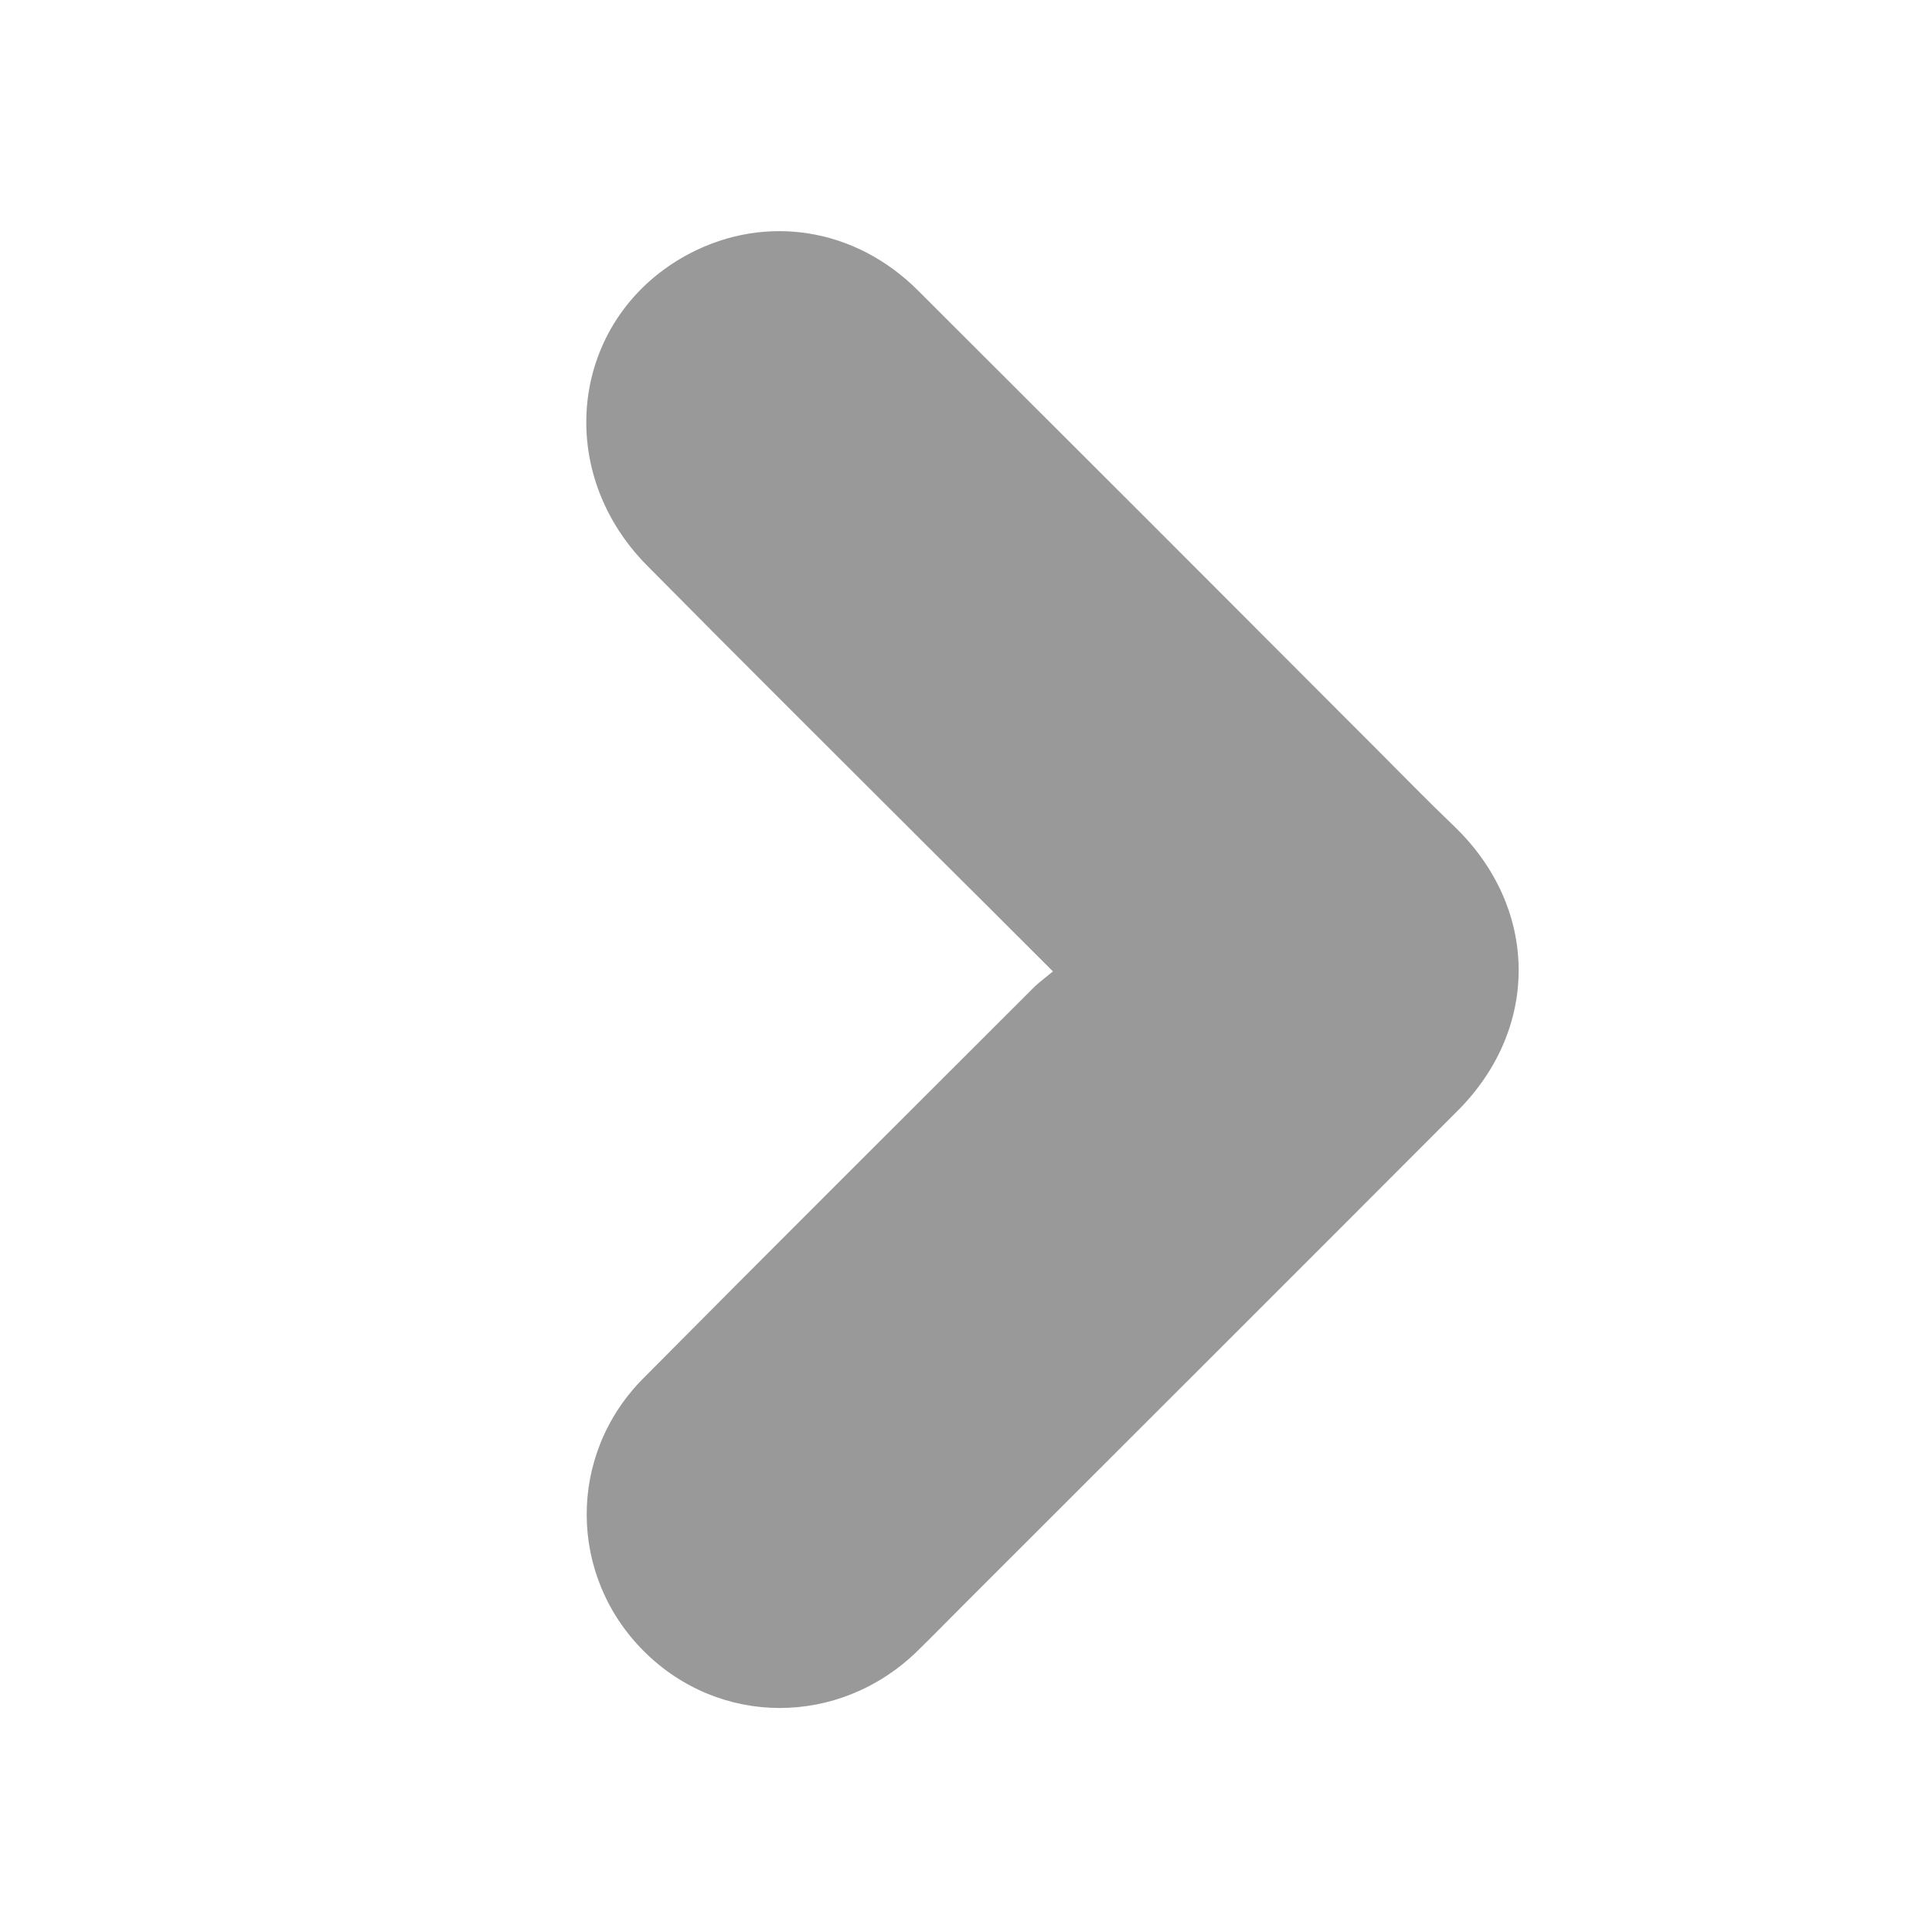
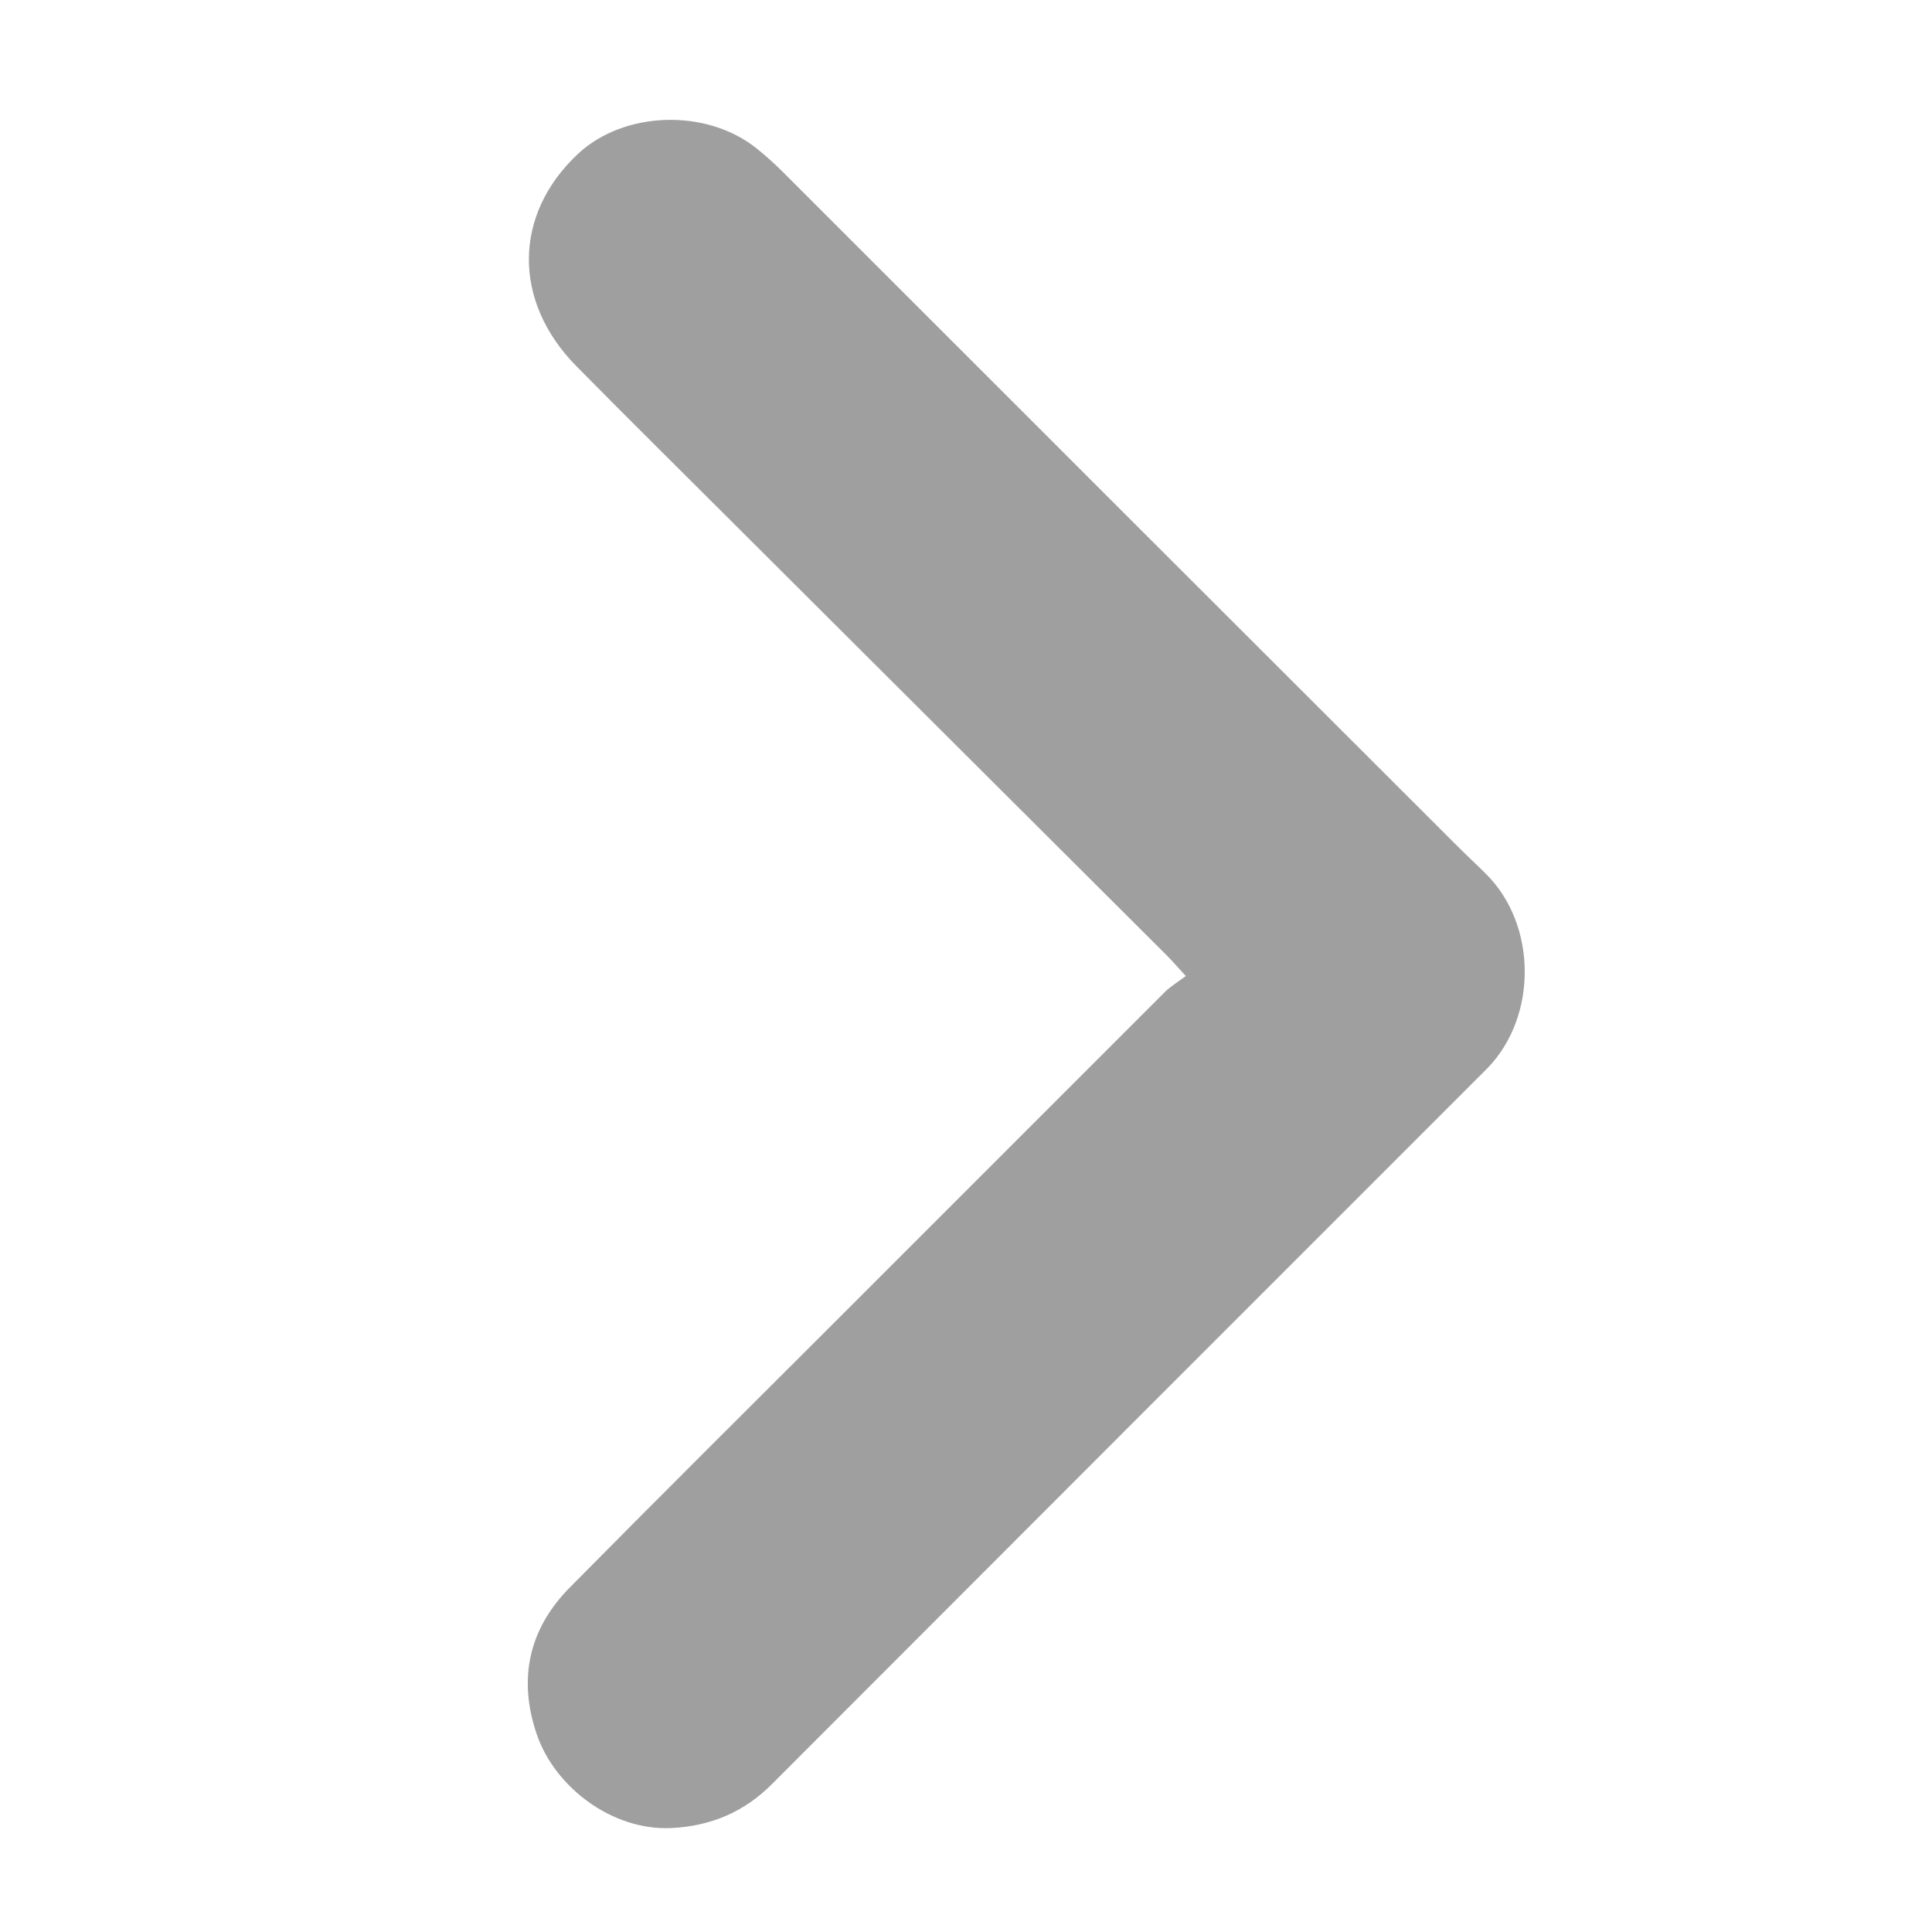
- <svg xmlns="http://www.w3.org/2000/svg" viewBox="0 0 500 500" fill="#999">
-   <path d="M272.5 251.4c-11-11-21.2-21.2-31.5-31.4-24.5-24.5-49.1-48.9-73.5-73.6-25-25.2-19.5-64.8 11-80.8 19.7-10.3 42.9-6.7 59.2 9.7 39.5 39.4 79 78.9 118.4 118.4 6.7 6.7 13.3 13.5 20.2 20.1 21.9 21 22.4 52.2.9 73.7-42.6 42.7-85.3 85.3-128 128-4 4-8 8.1-12 12-20.1 19.4-51 19.4-70.6-.2-19.5-19.5-19.8-50.7-.2-70.5 33.7-34 67.6-67.7 101.4-101.5 1.4-1.3 2.9-2.4 4.7-3.9z" />
+ <svg xmlns="http://www.w3.org/2000/svg" version="1.1" id="Layer_1" x="0px" y="0px" viewBox="0 0 500 500" style="enable-background:new 0 0 500 500;" xml:space="preserve">
+   <style type="text/css">
+ 	.st0{fill:#9F9F9F;}
+ </style>
+   <g>
+     <g>
+       <path class="st0" d="M306.9,252.6c-2.3-2.5-3.6-4-5-5.4c-36.9-36.8-73.8-73.6-110.7-110.4c-14-14-28.1-27.9-42-42    c-16.6-16.8-16.4-39.3,0.4-55c11.9-11.1,33.2-11.8,46.2-1.4c2.5,2,4.8,4.1,7,6.3c58.1,58.1,116.2,116.2,174.3,174.2    c2.5,2.5,5,4.8,7.5,7.3c13.1,13,13.4,36.6,0.5,50.1c-0.6,0.6-1.2,1.2-1.8,1.8c-61.2,61.2-122.3,122.3-183.4,183.5    c-7.2,7.3-15.9,11-26.2,11.5c-15.2,0.7-30.1-10.5-34.8-24.3c-4.9-14.4-2-27.3,8.6-38c23.8-24.1,47.8-47.9,71.7-71.8    c27.6-27.6,55.1-55.1,82.7-82.7C303.4,255,305,254,306.9,252.6z" />
+     </g>
+   </g>
</svg>
